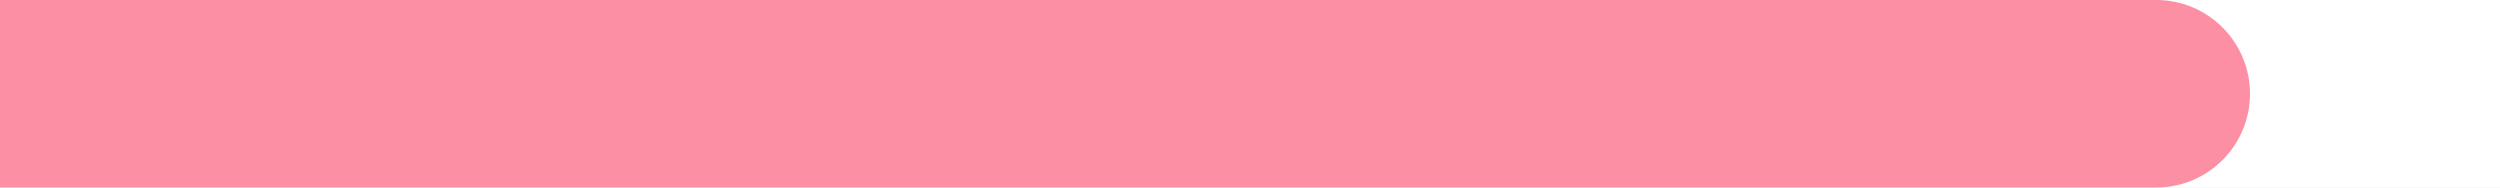
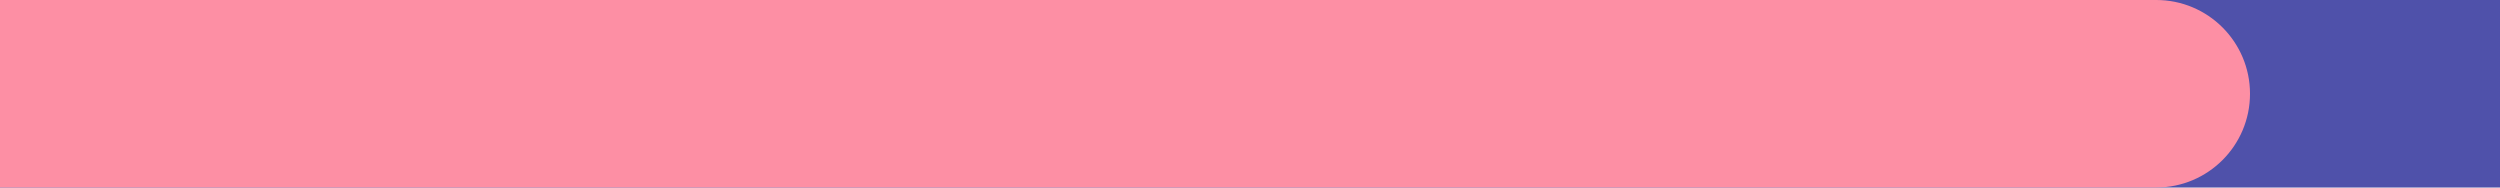
<svg xmlns="http://www.w3.org/2000/svg" width="200" height="15" viewBox="0 0 200 15" fill="none">
-   <rect width="200" height="15" fill="white" />
+   <rect width="200" height="15" fill="#4F51AA" />
  <path d="M0 0H172.5C176.642 0 180 3.358 180 7.5V7.5C180 11.642 176.642 15 172.5 15H0V0Z" fill="#FD8FA4" />
</svg>
